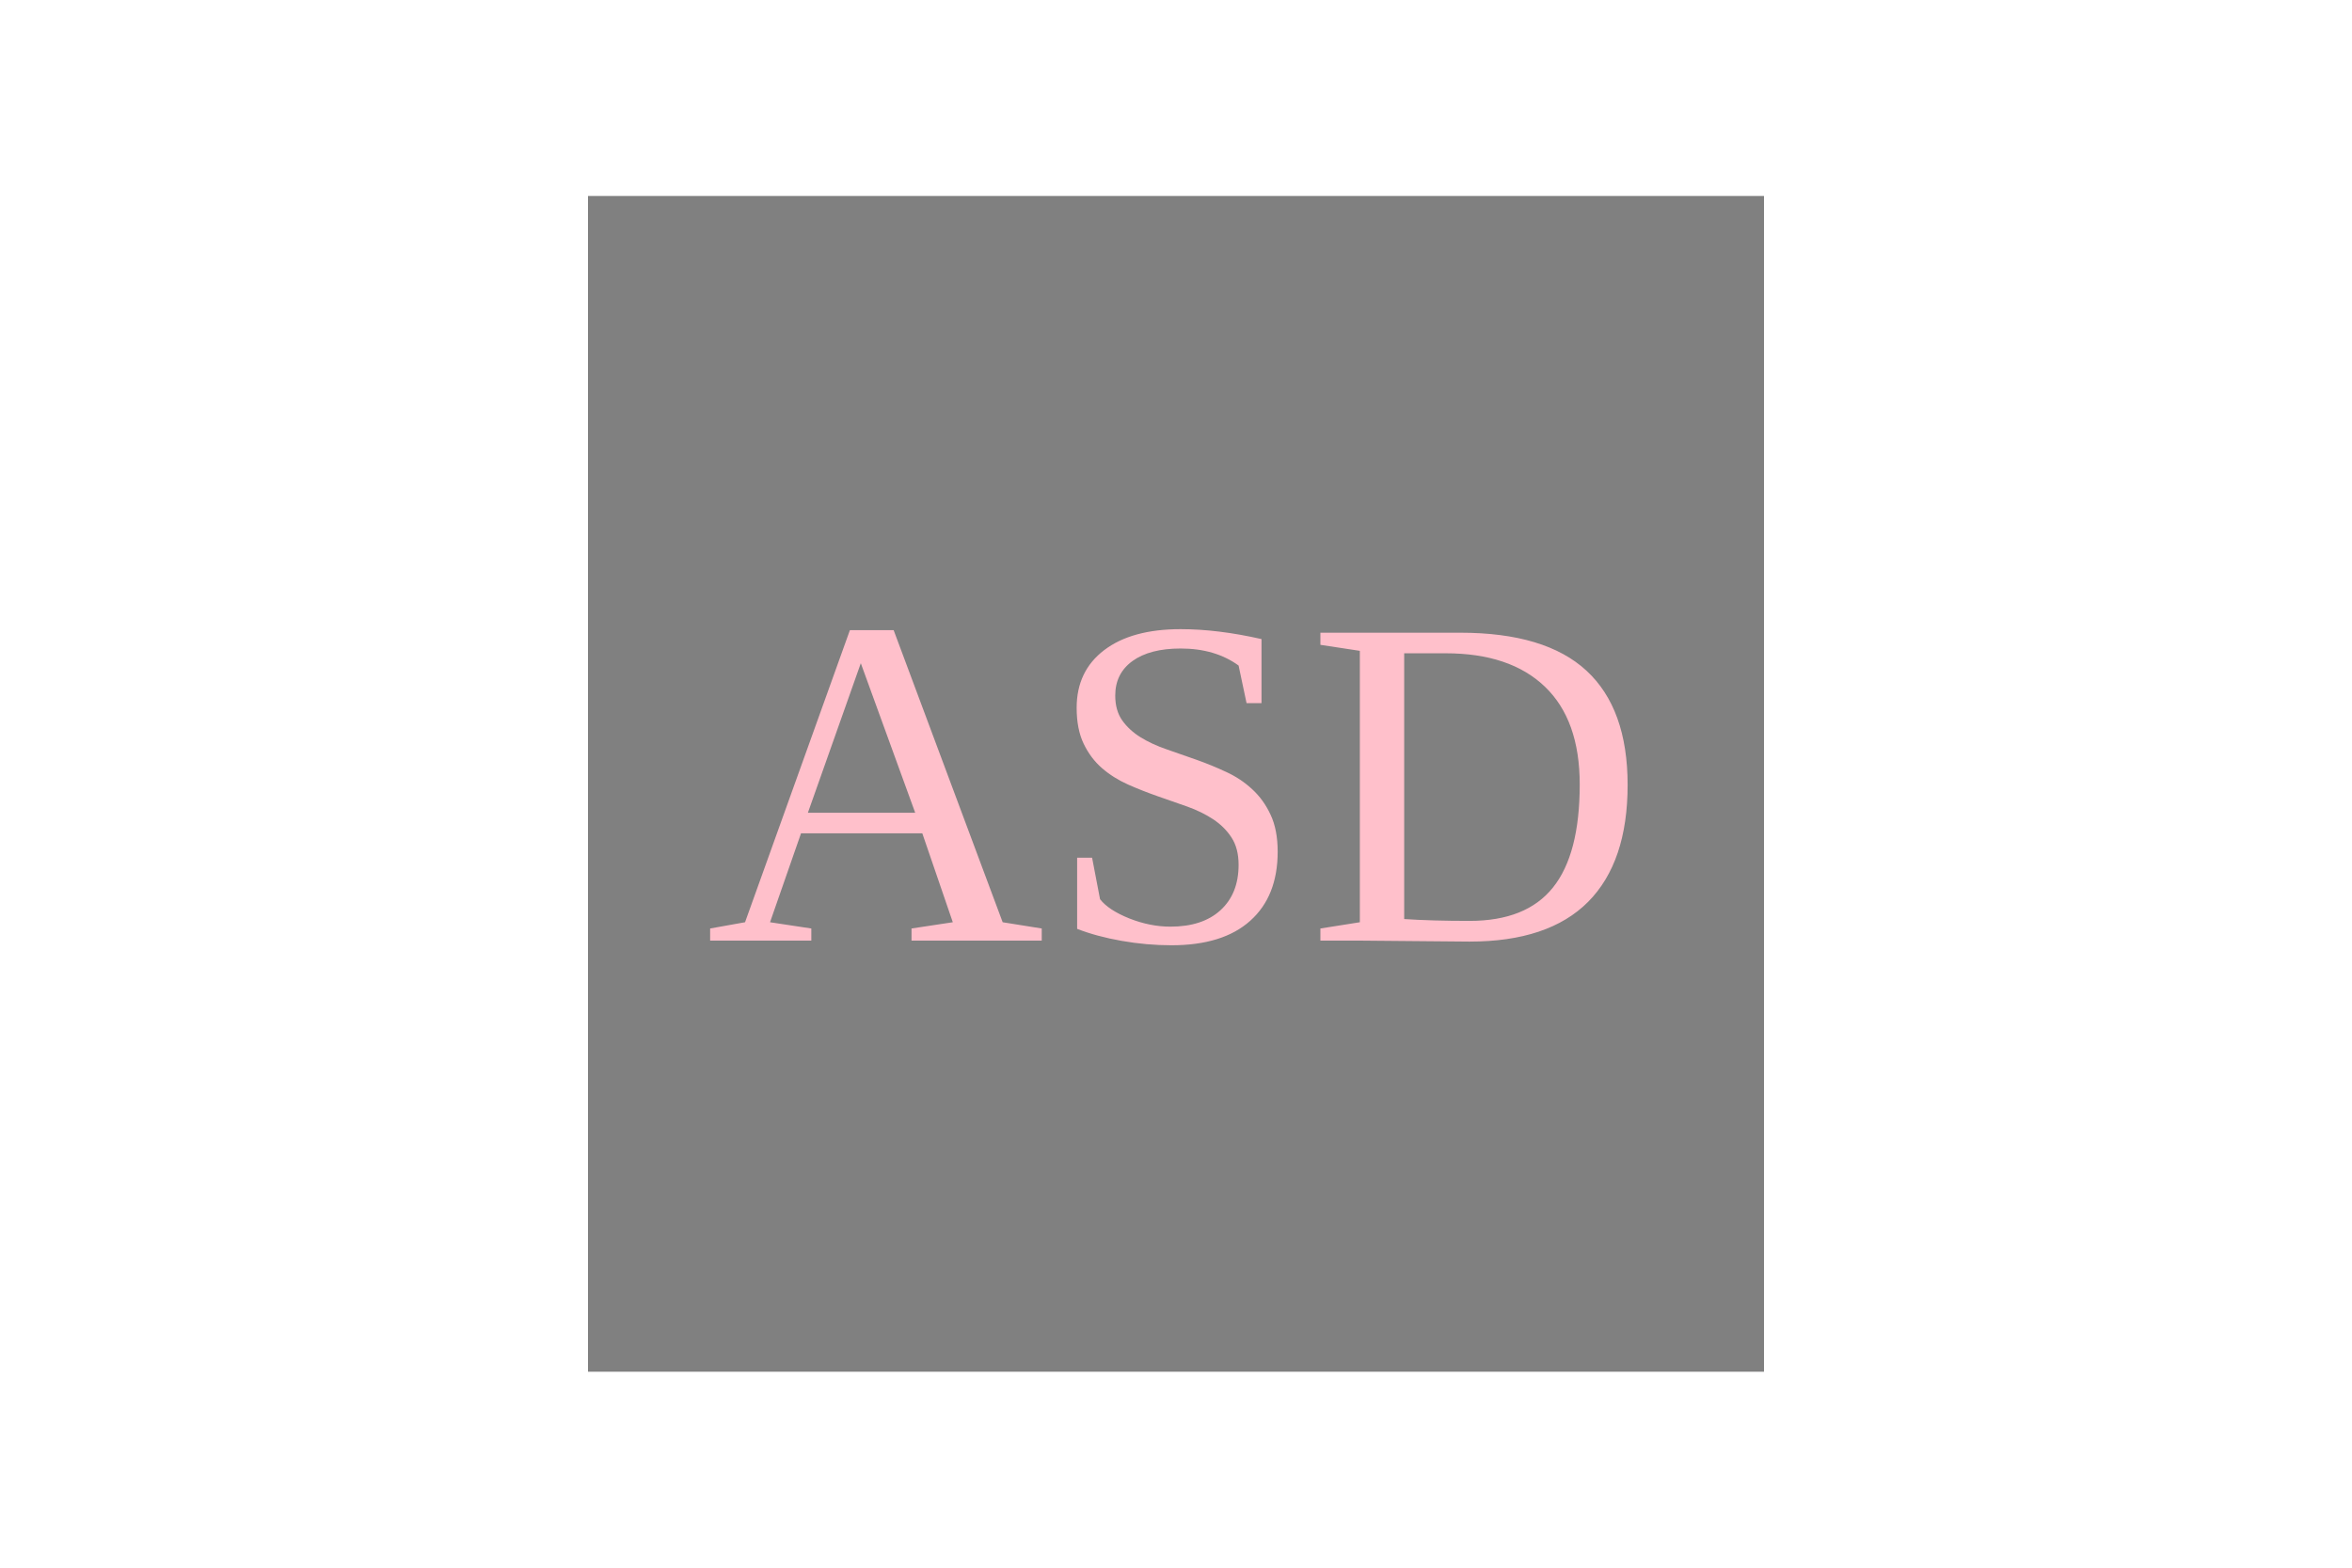
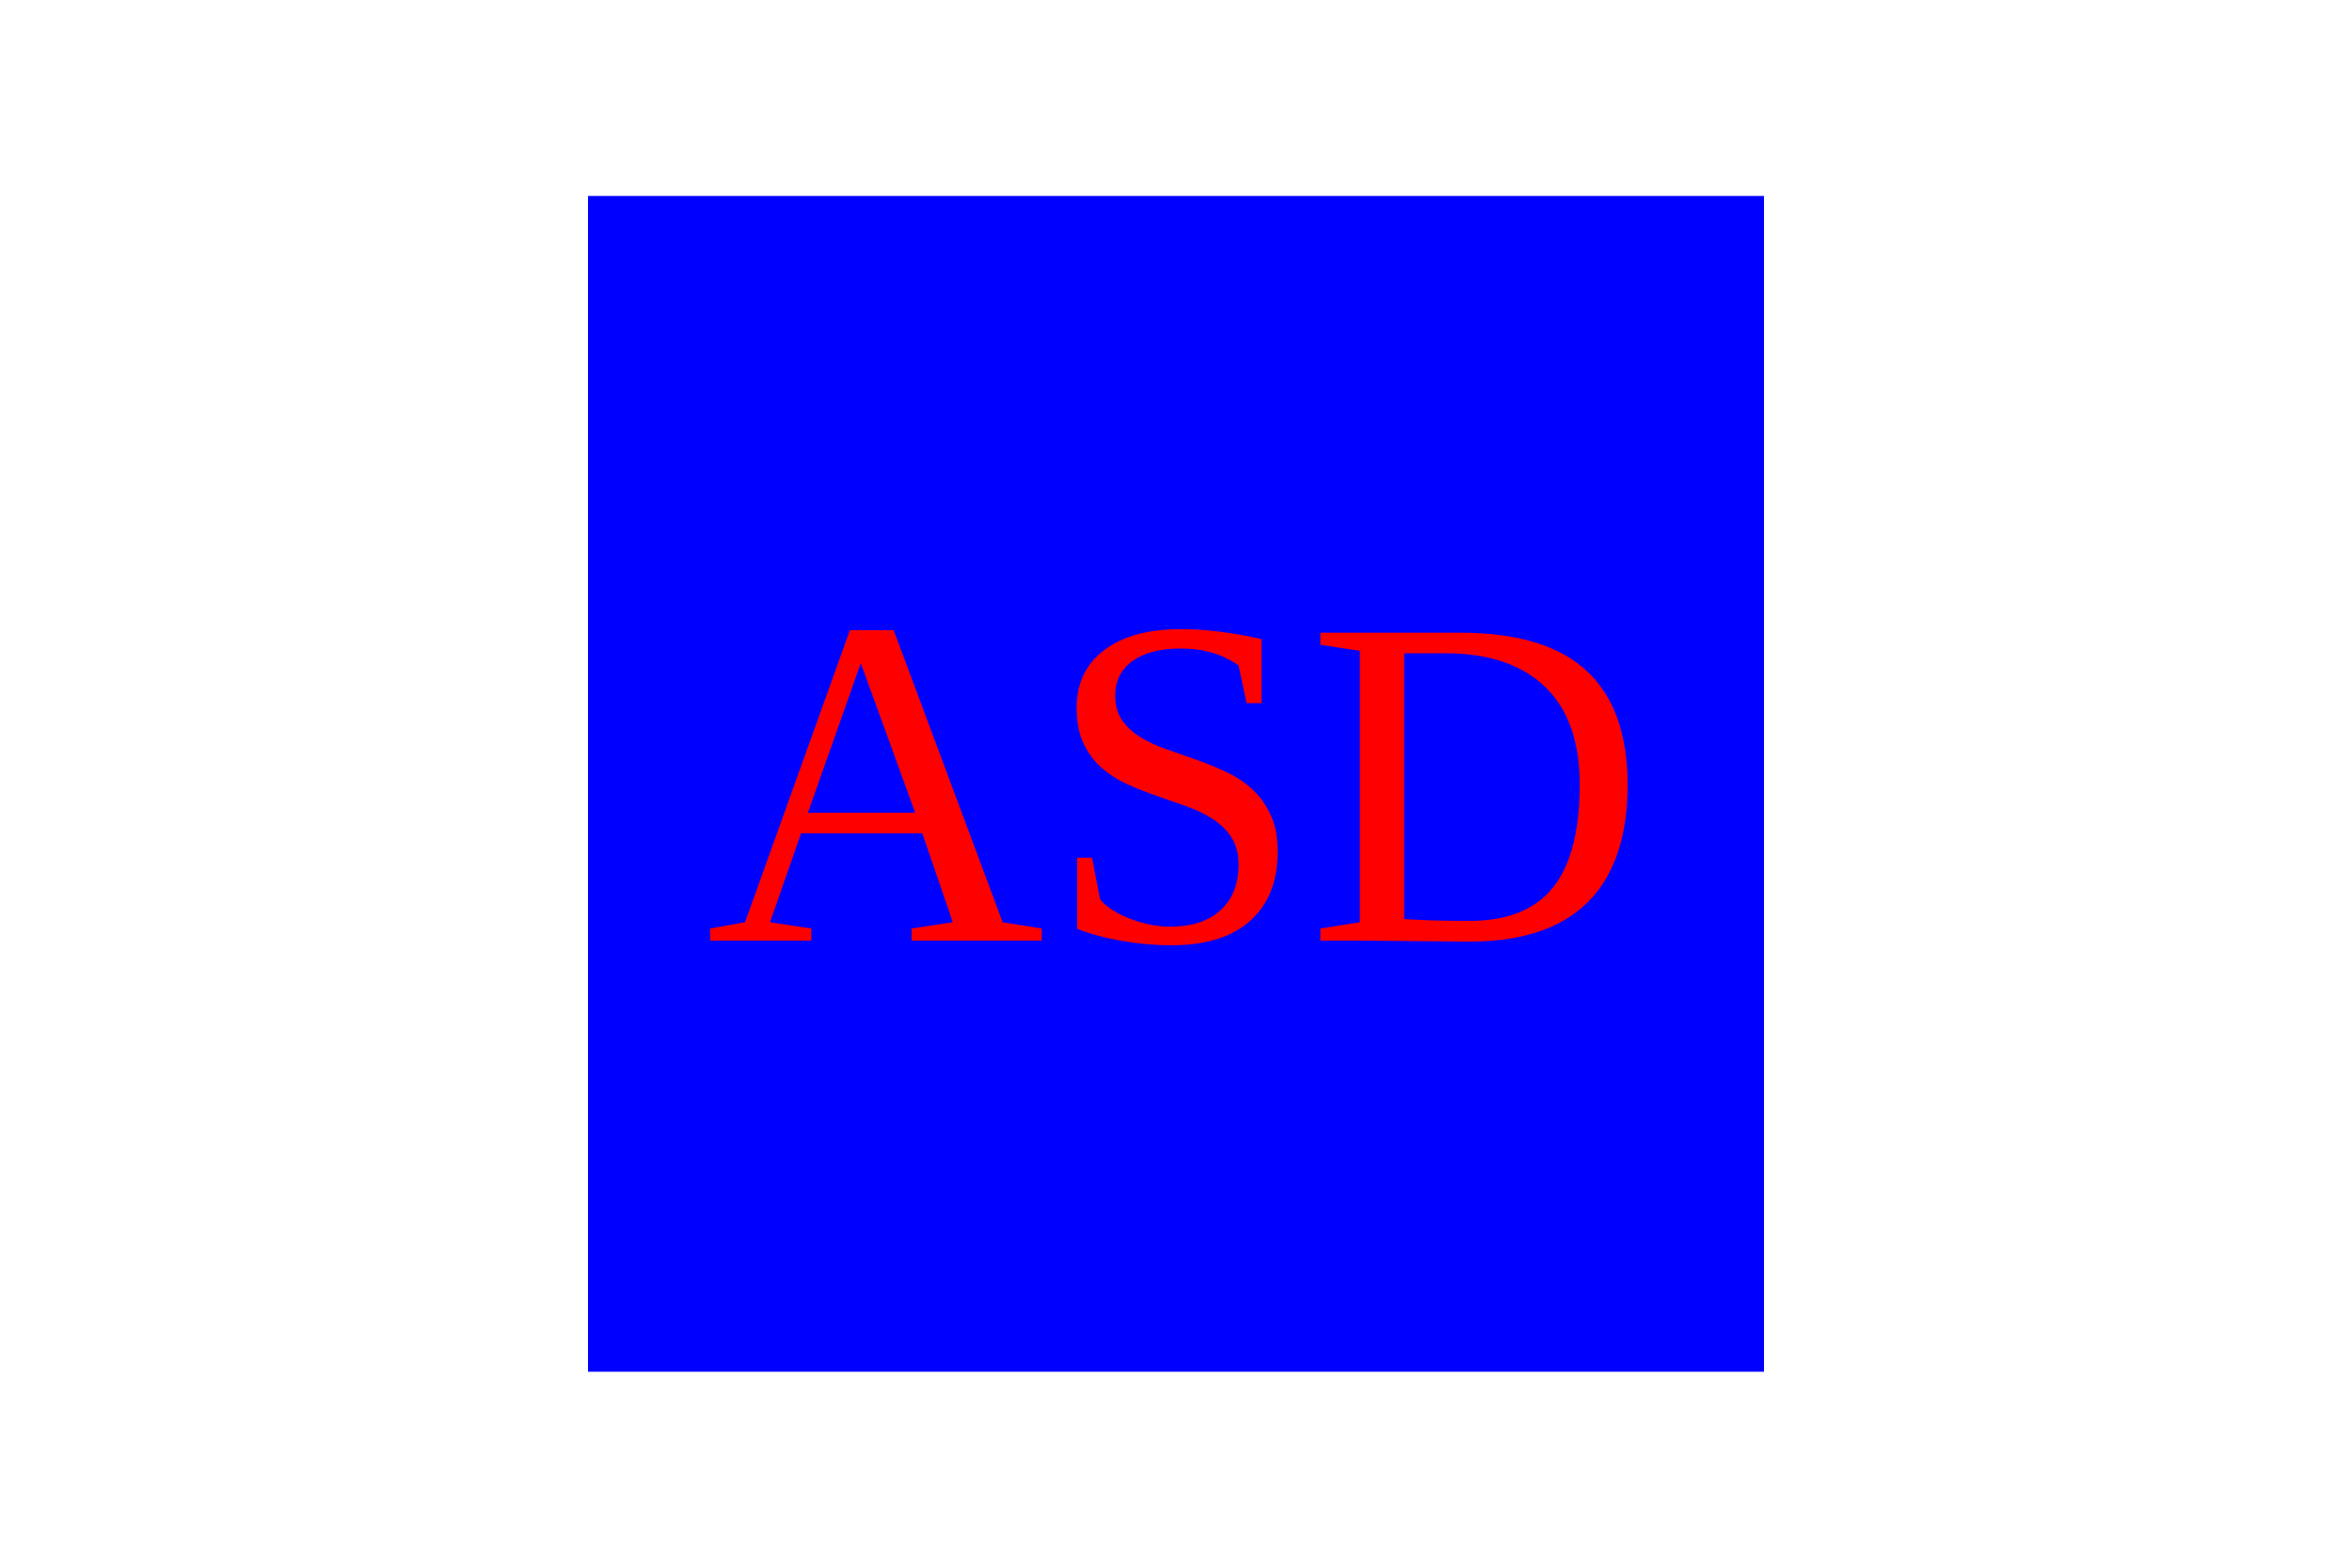
<svg xmlns="http://www.w3.org/2000/svg" width="300" height="200">
-   <rect x="75" y="25" width="150" height="150" stroke-width="0" fill="grey" />
-   <text x="150" y="120" font-size="60" text-anchor="middle" fill="pink">ASD</text>
+   <rect x="75" y="25" width="150" height="150" stroke-width="0" fill="blue" />
+   <text x="150" y="120" font-size="60" text-anchor="middle" fill="red">ASD</text>
</svg>
